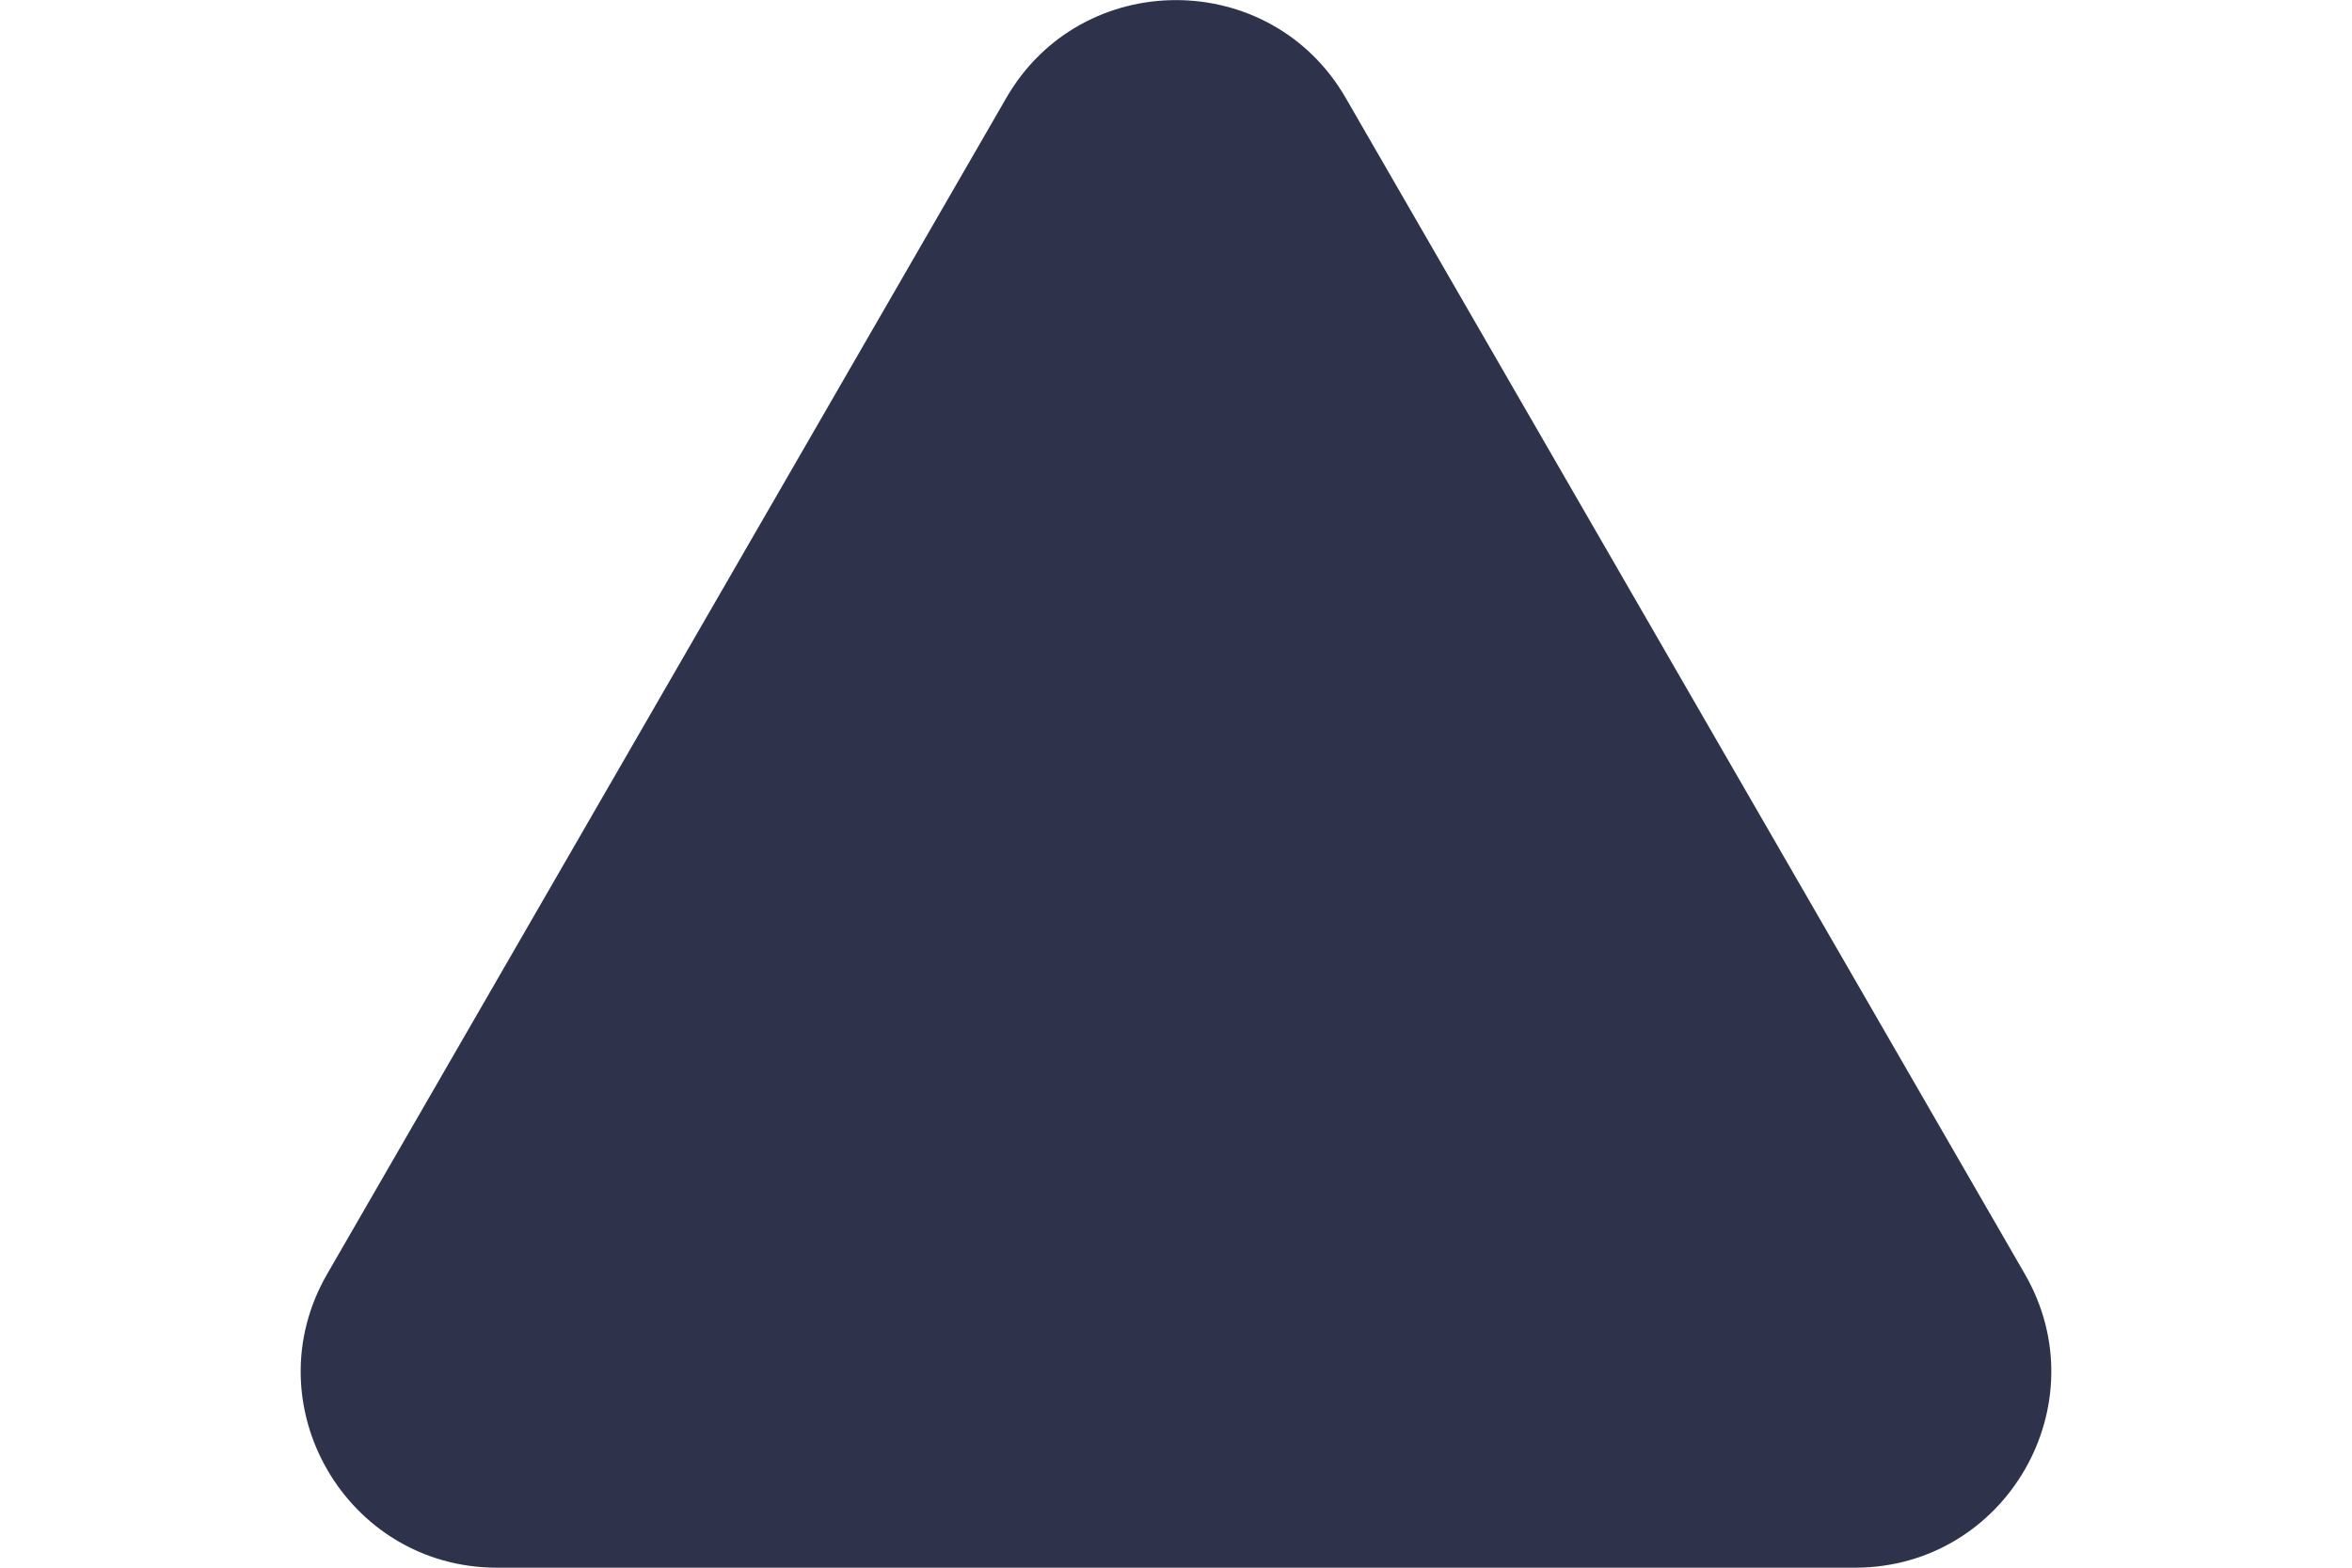
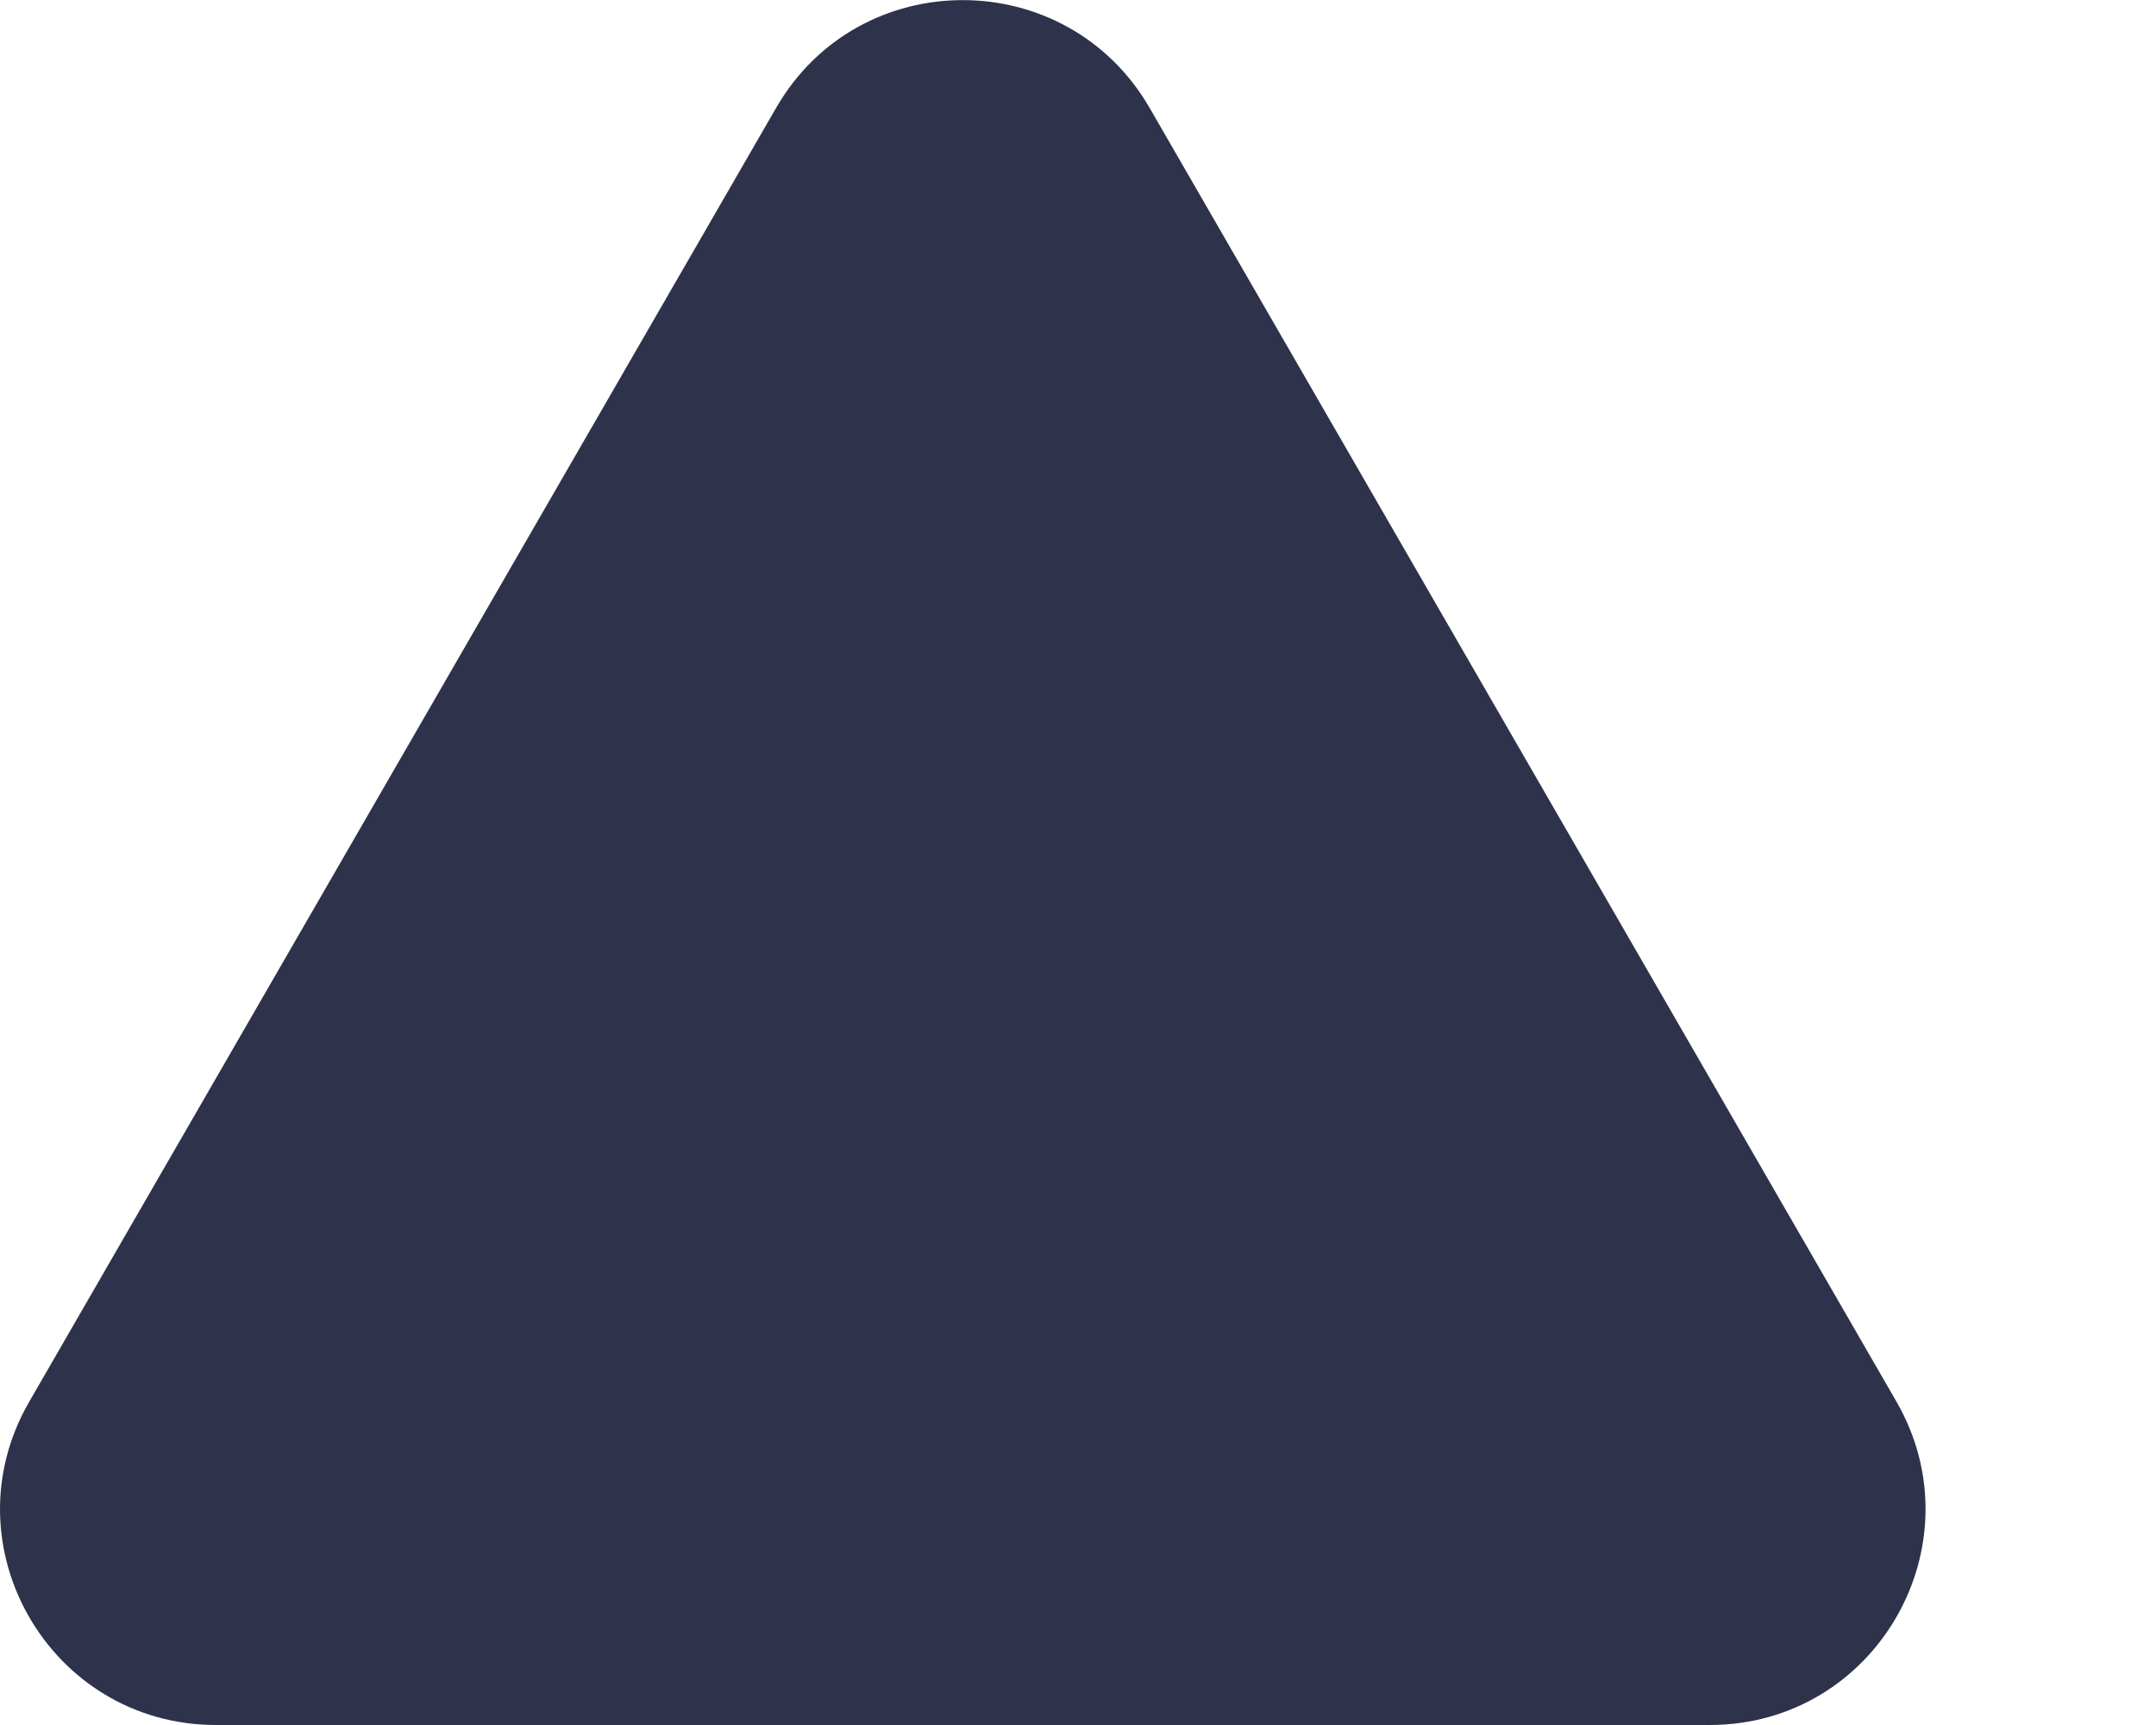
- <svg xmlns="http://www.w3.org/2000/svg" width="6" height="4" viewBox="0 0 6 4" fill="none">
-   <path d="M2.567 0.25C2.759 -0.083 3.241 -0.083 3.433 0.25L5.165 3.25C5.358 3.583 5.117 4 4.732 4H1.268C0.883 4 0.642 3.583 0.835 3.25L2.567 0.25Z" fill="#2E334B" />
+ <svg xmlns="http://www.w3.org/2000/svg" width="5" height="4" viewBox="0 0 5 4" fill="none">
+   <path d="M1.8 0.25C1.992 -0.083 2.473 -0.083 2.666 0.25L4.398 3.25C4.59 3.583 4.35 4 3.965 4H0.501C0.116 4 -0.125 3.583 0.068 3.25L1.8 0.25Z" fill="#2E334B" />
</svg>
